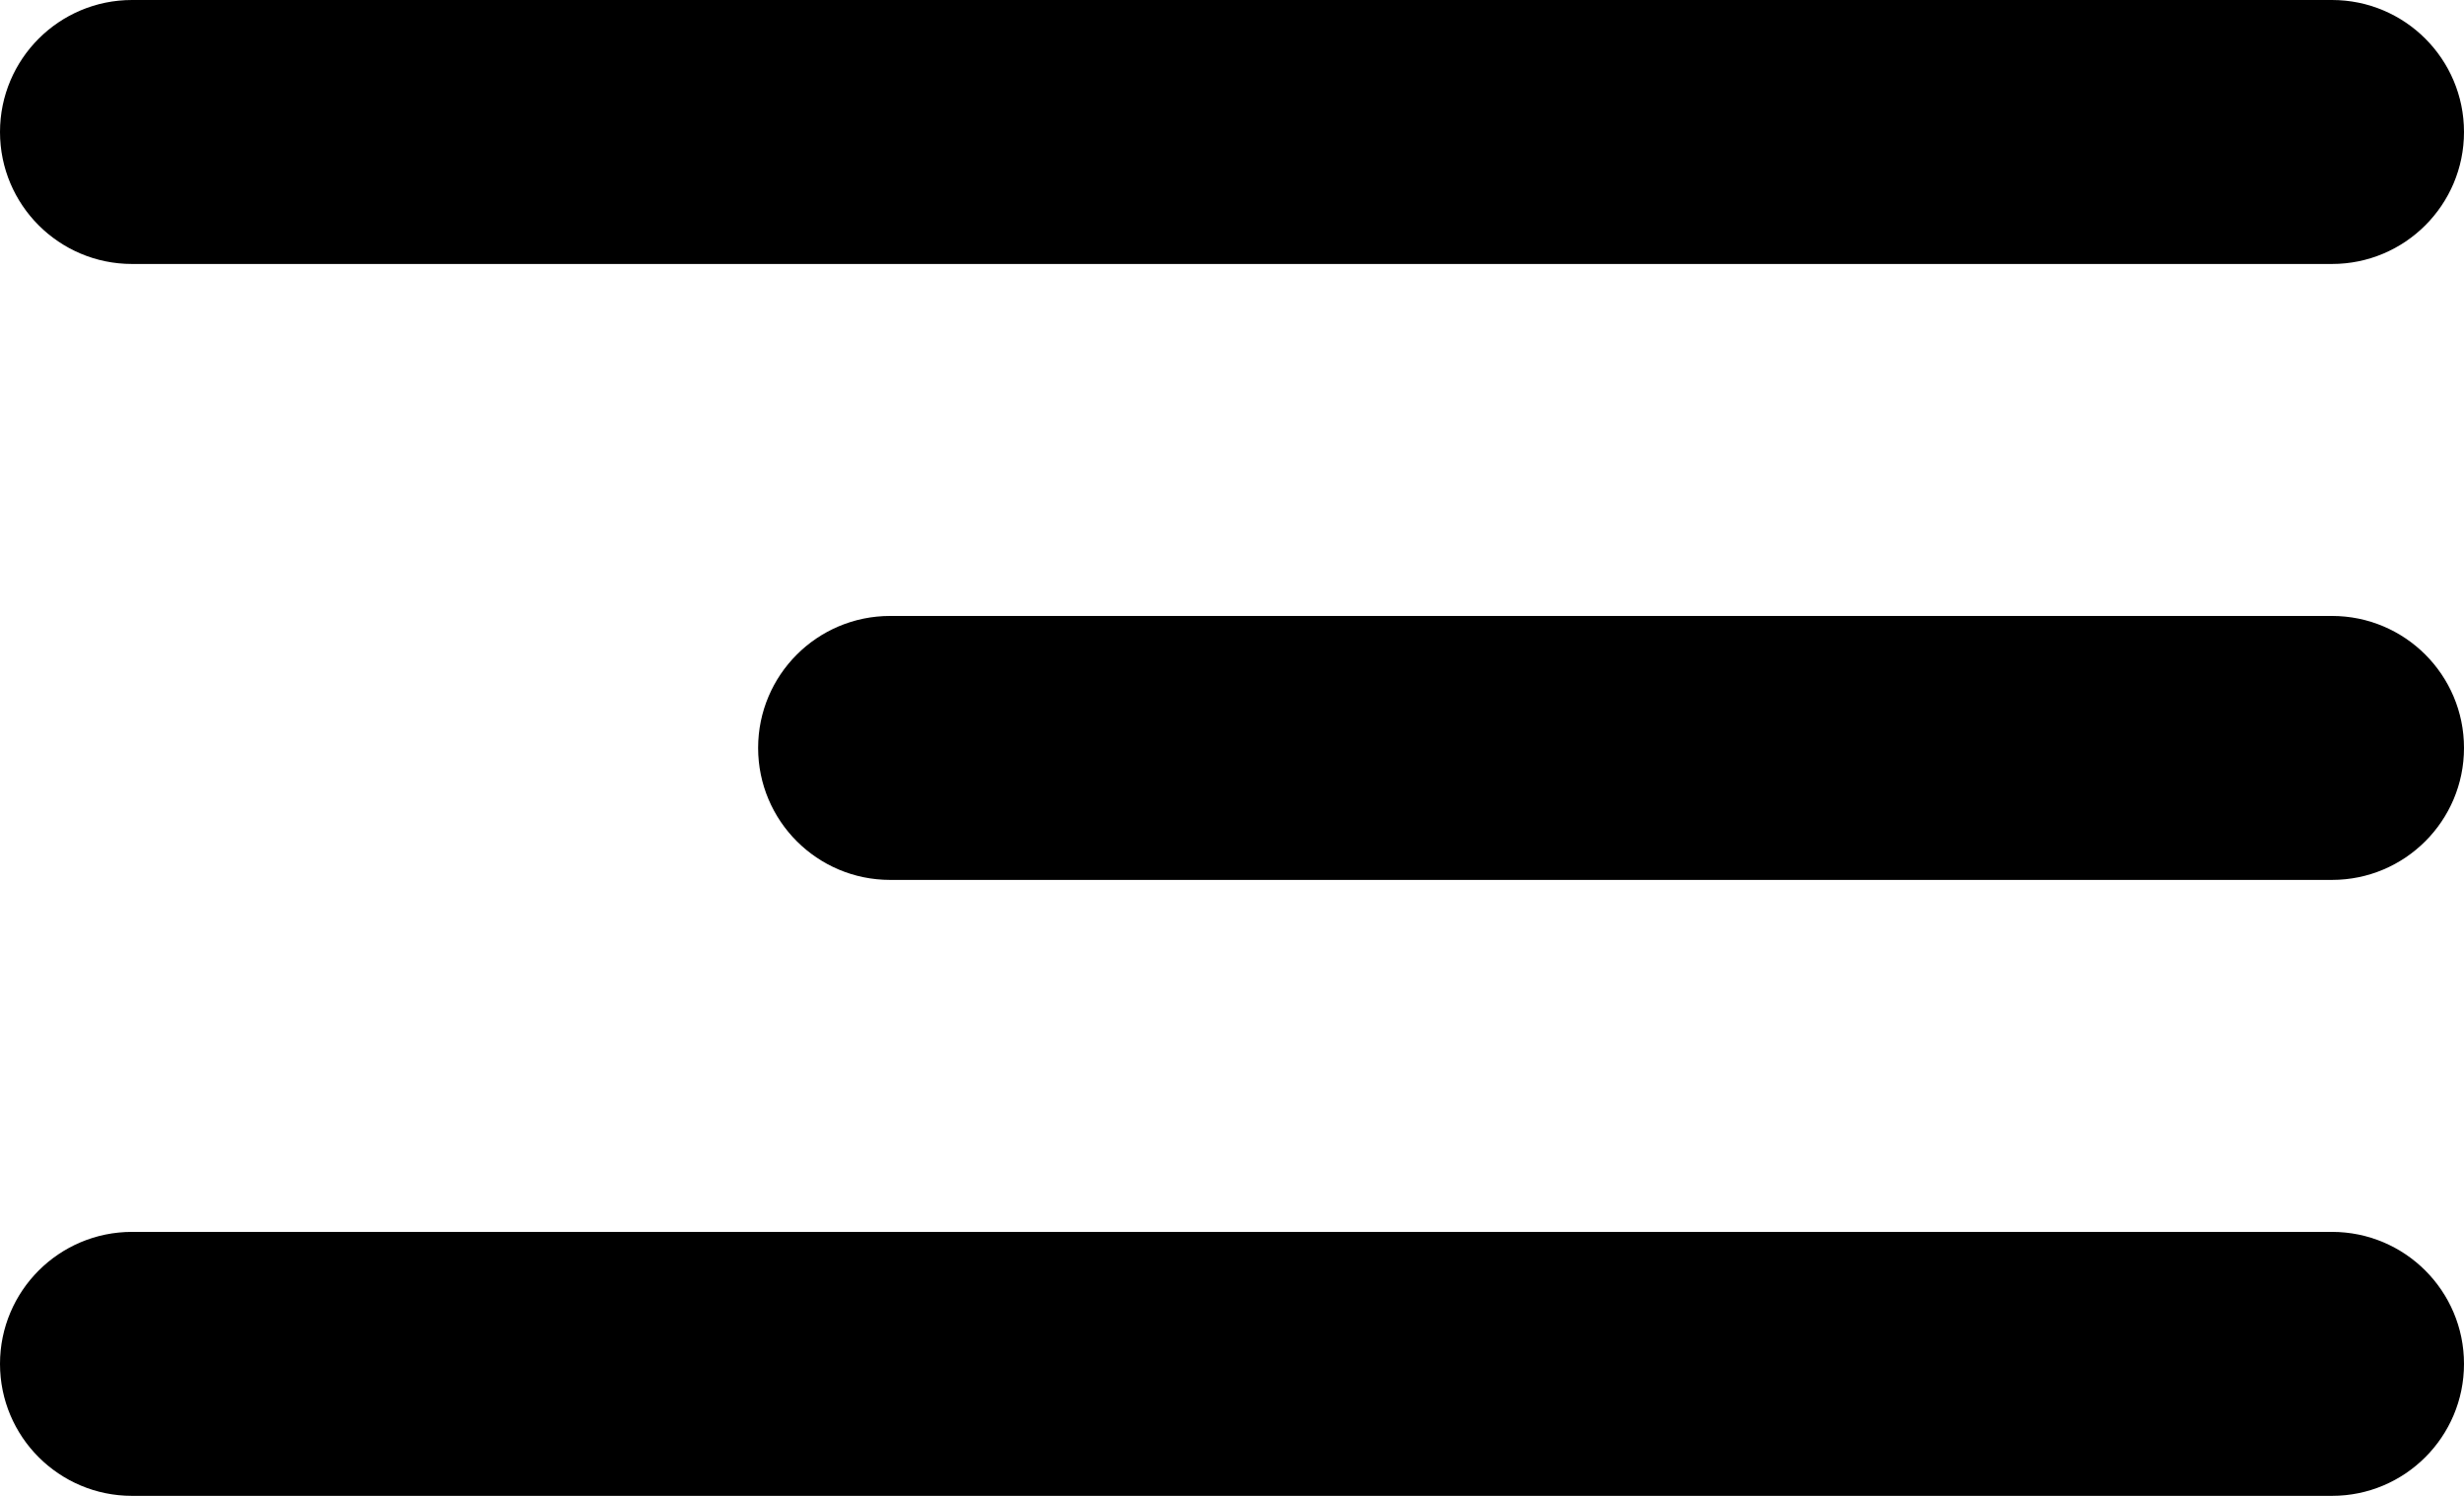
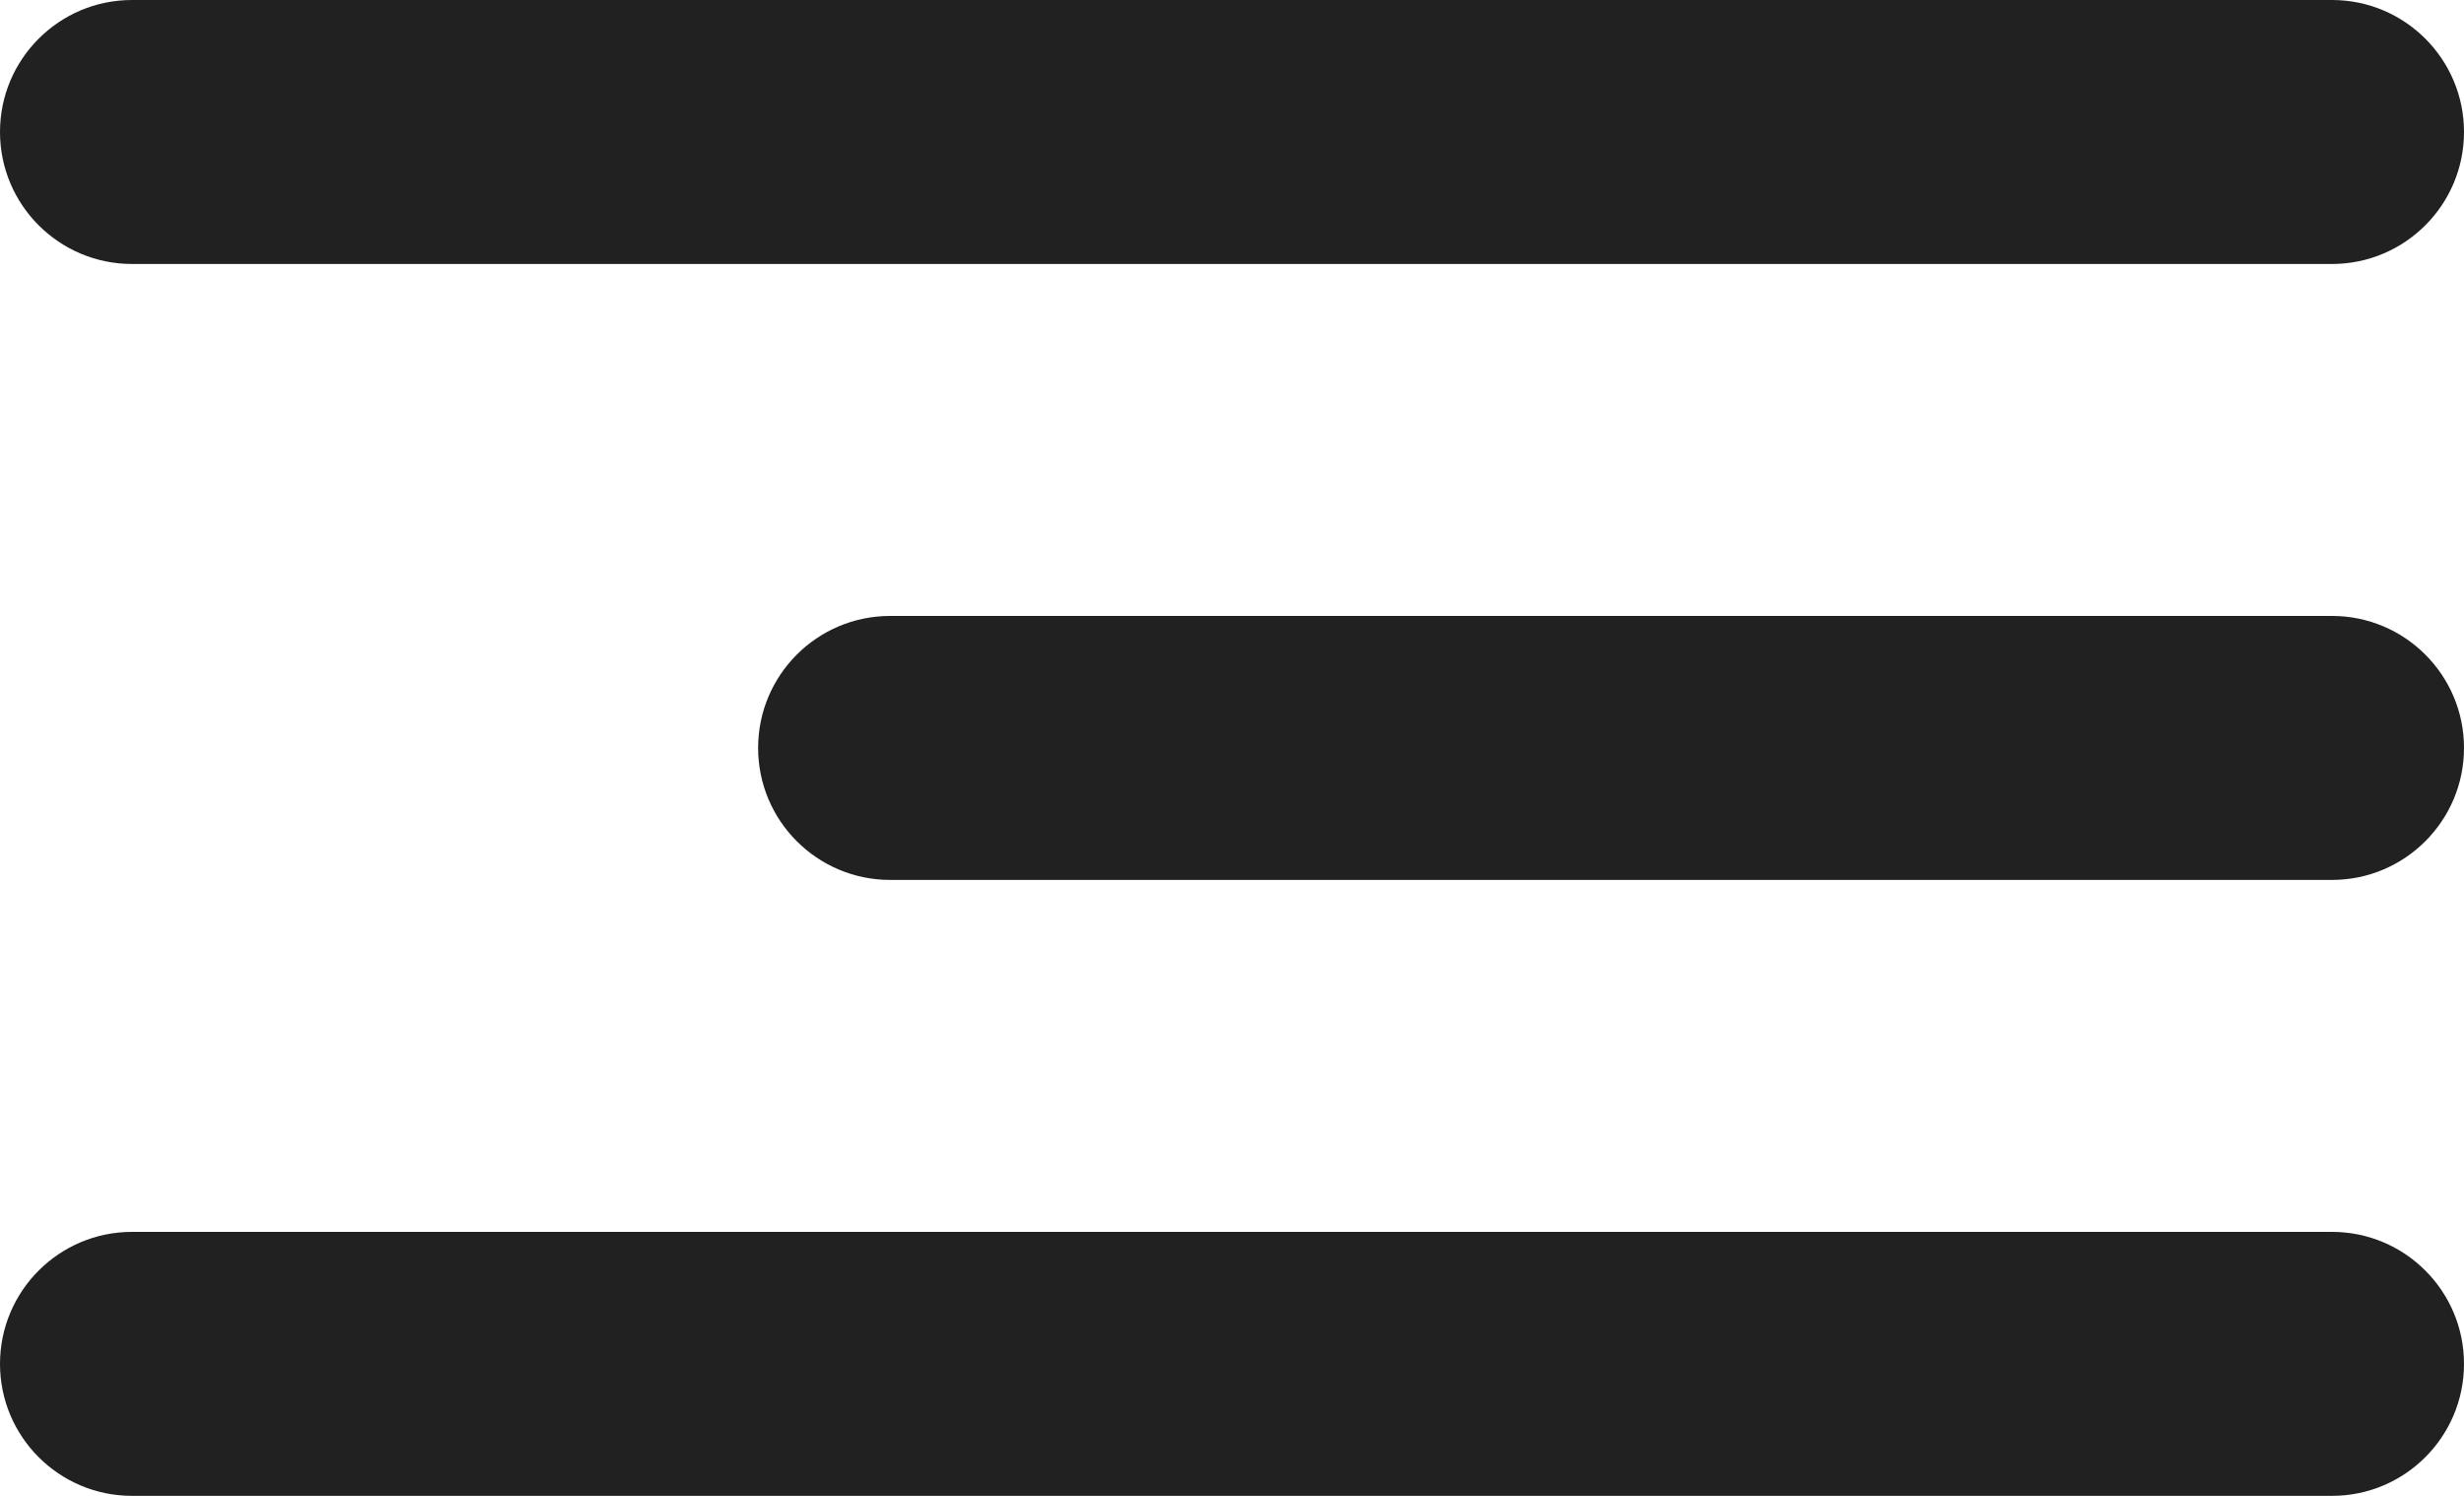
<svg xmlns="http://www.w3.org/2000/svg" viewBox="0 0 28 17">
-   <path fill-rule="evenodd" clip-rule="evenodd" d="M28 1.5C28 2.328 27.328 3 26.5 3L1.5 3C0.672 3 0 2.328 0 1.5C0 0.672 0.672 0 1.5 0L26.5 2.26242e-06C27.328 2.32967e-06 28 0.672 28 1.5ZM28 15.5C28 16.328 27.328 17 26.5 17L1.5 17C0.672 17 0 16.328 0 15.5C0 14.672 0.672 14 1.5 14L26.5 14C27.328 14 28 14.672 28 15.5ZM26.5 10C27.328 10 28 9.328 28 8.5C28 7.672 27.328 7 26.5 7L10.115 7C9.287 7 8.615 7.672 8.615 8.5C8.615 9.328 9.287 10 10.115 10L26.5 10Z" />
+   <path fill-rule="evenodd" clip-rule="evenodd" d="M28 1.5C28 2.328 27.328 3 26.5 3L1.5 3C0.672 3 0 2.328 0 1.5C0 0.672 0.672 0 1.5 0L26.5 2.26242e-06C27.328 2.32967e-06 28 0.672 28 1.5ZM28 15.5C28 16.328 27.328 17 26.5 17L1.5 17C0.672 17 0 16.328 0 15.5C0 14.672 0.672 14 1.5 14L26.5 14C27.328 14 28 14.672 28 15.5ZM26.5 10C27.328 10 28 9.328 28 8.5C28 7.672 27.328 7 26.5 7L10.115 7C9.287 7 8.615 7.672 8.615 8.5C8.615 9.328 9.287 10 10.115 10L26.5 10Z" fill-opacity="0.87" />
+   <linearGradient id="linear" x1="7.977" y1="-1.68892e-07" x2="23.866" y2="15.788" gradientUnits="userSpaceOnUse">
+     <stop offset="0.249" stop-color="#654EA3" />
+     <stop offset="1" stop-color="#5F4B8B" />
+   </linearGradient>
</svg>
